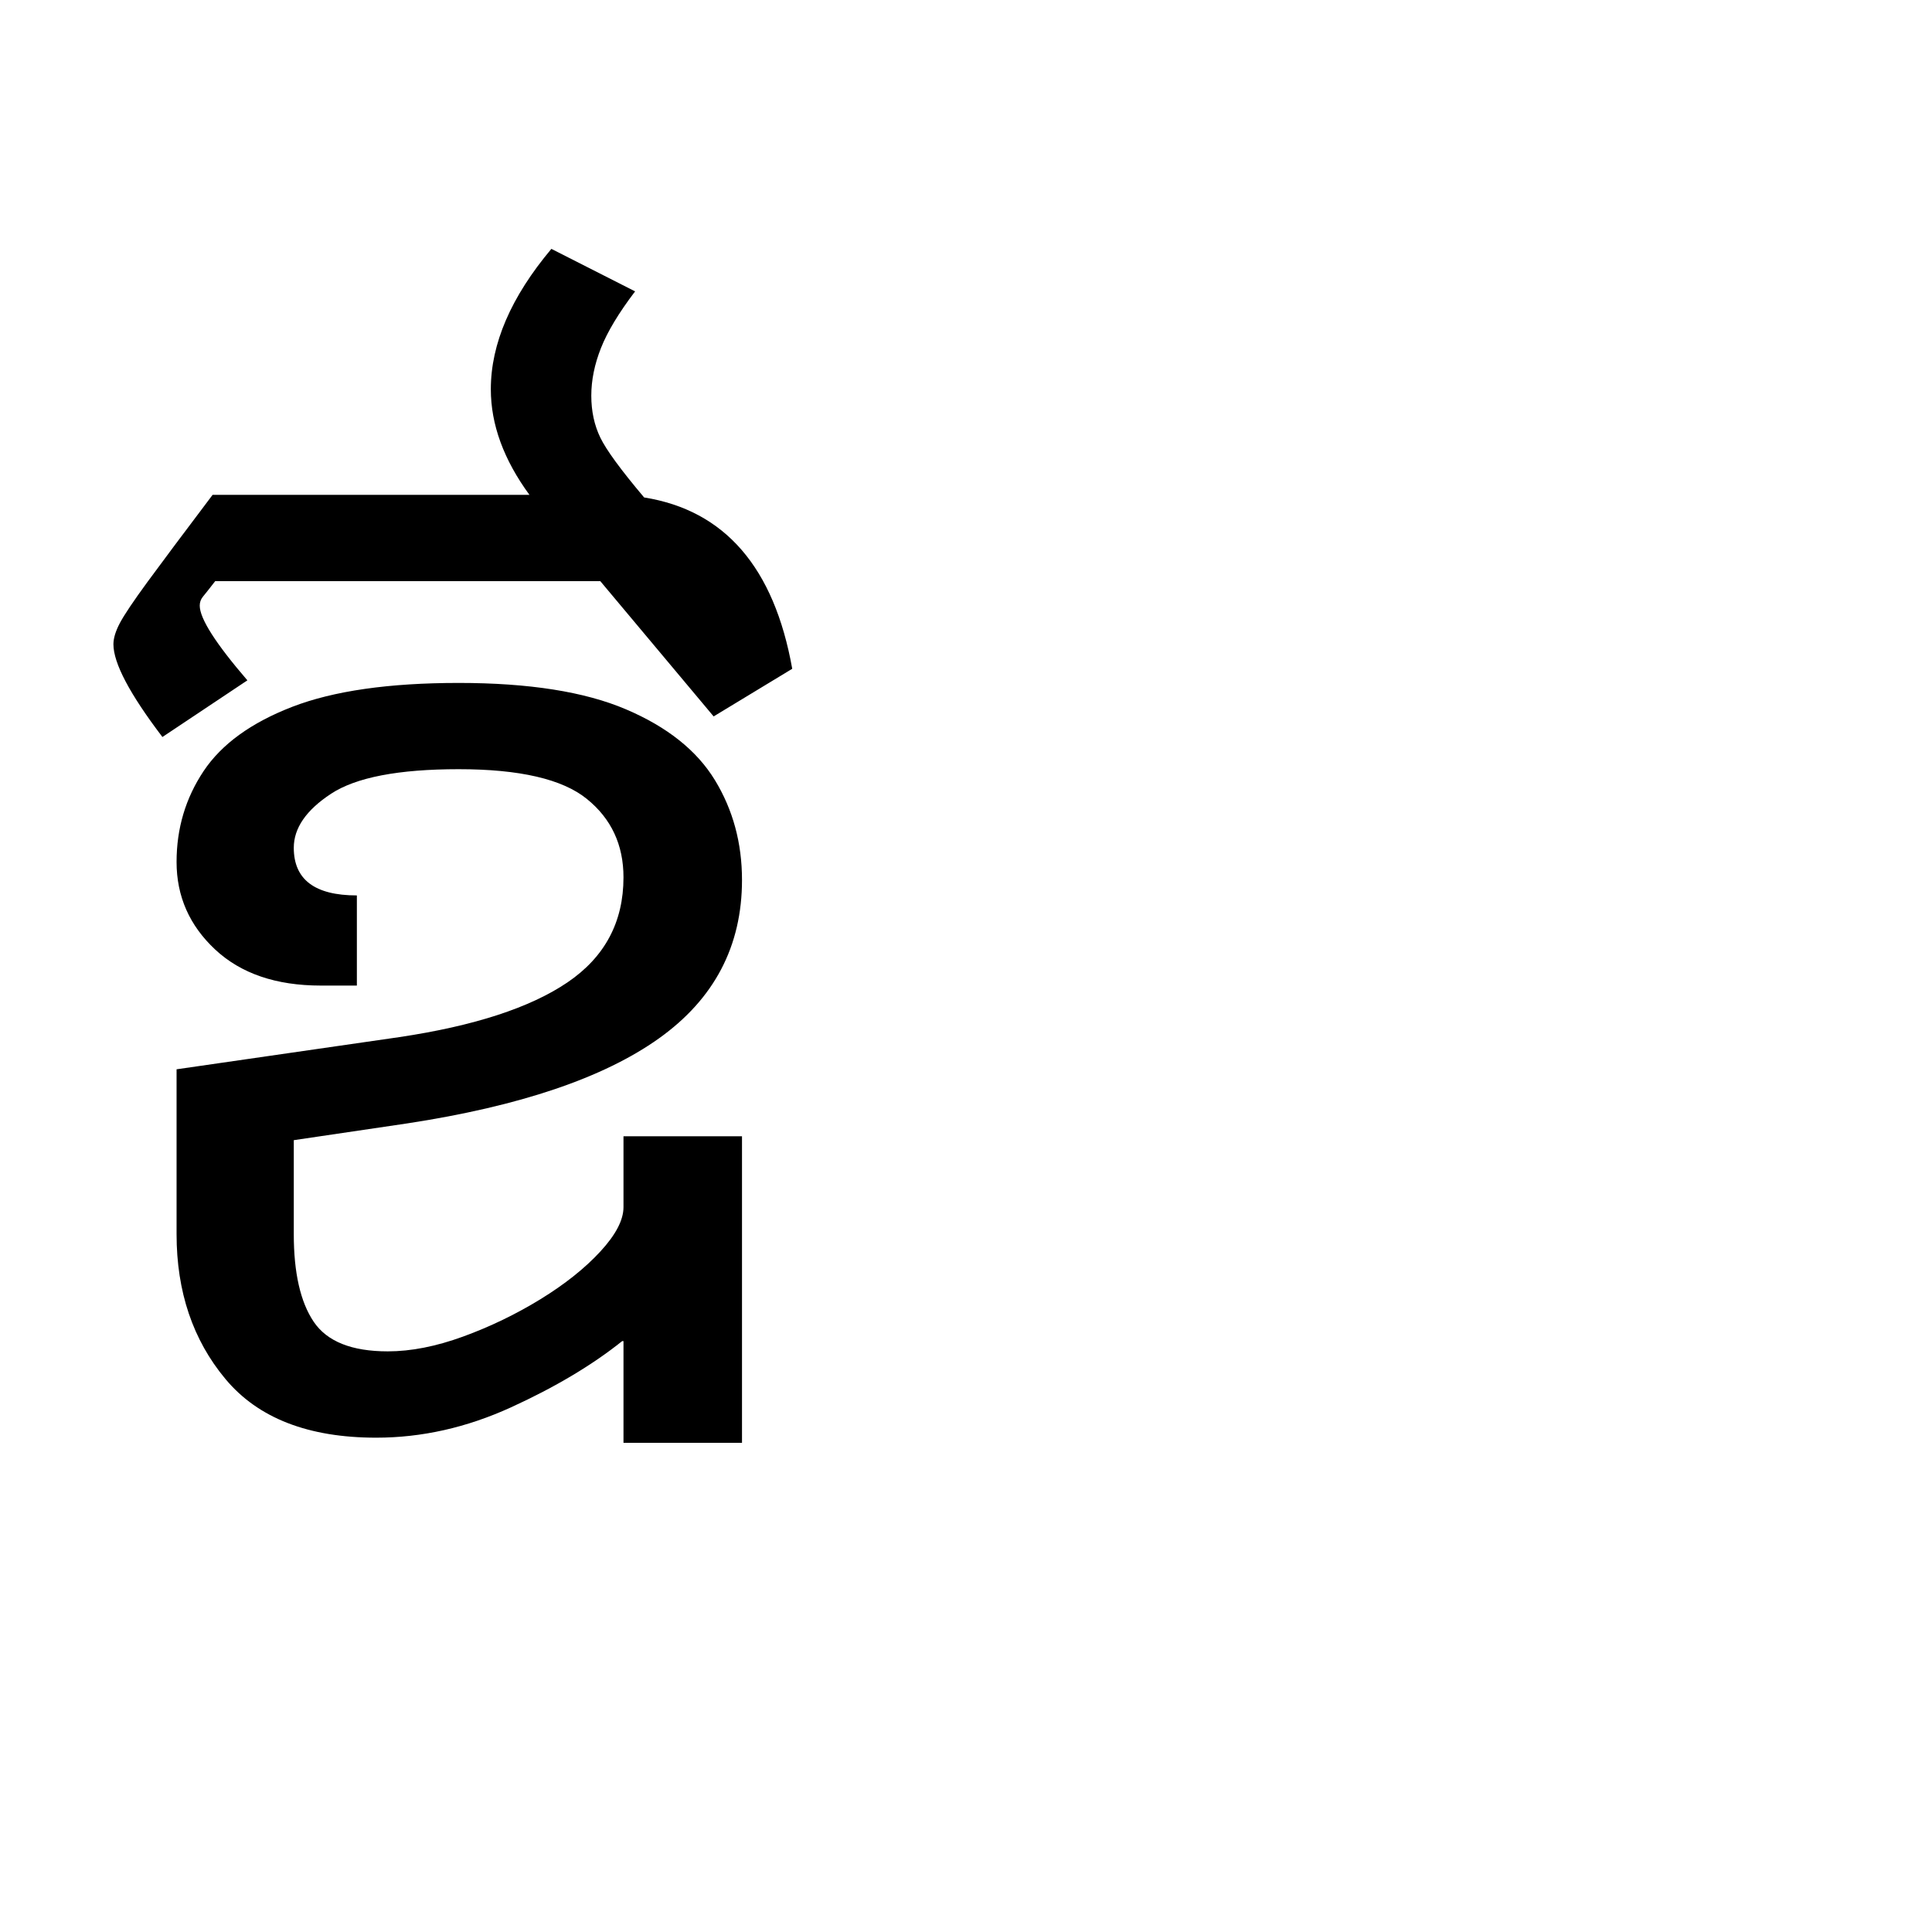
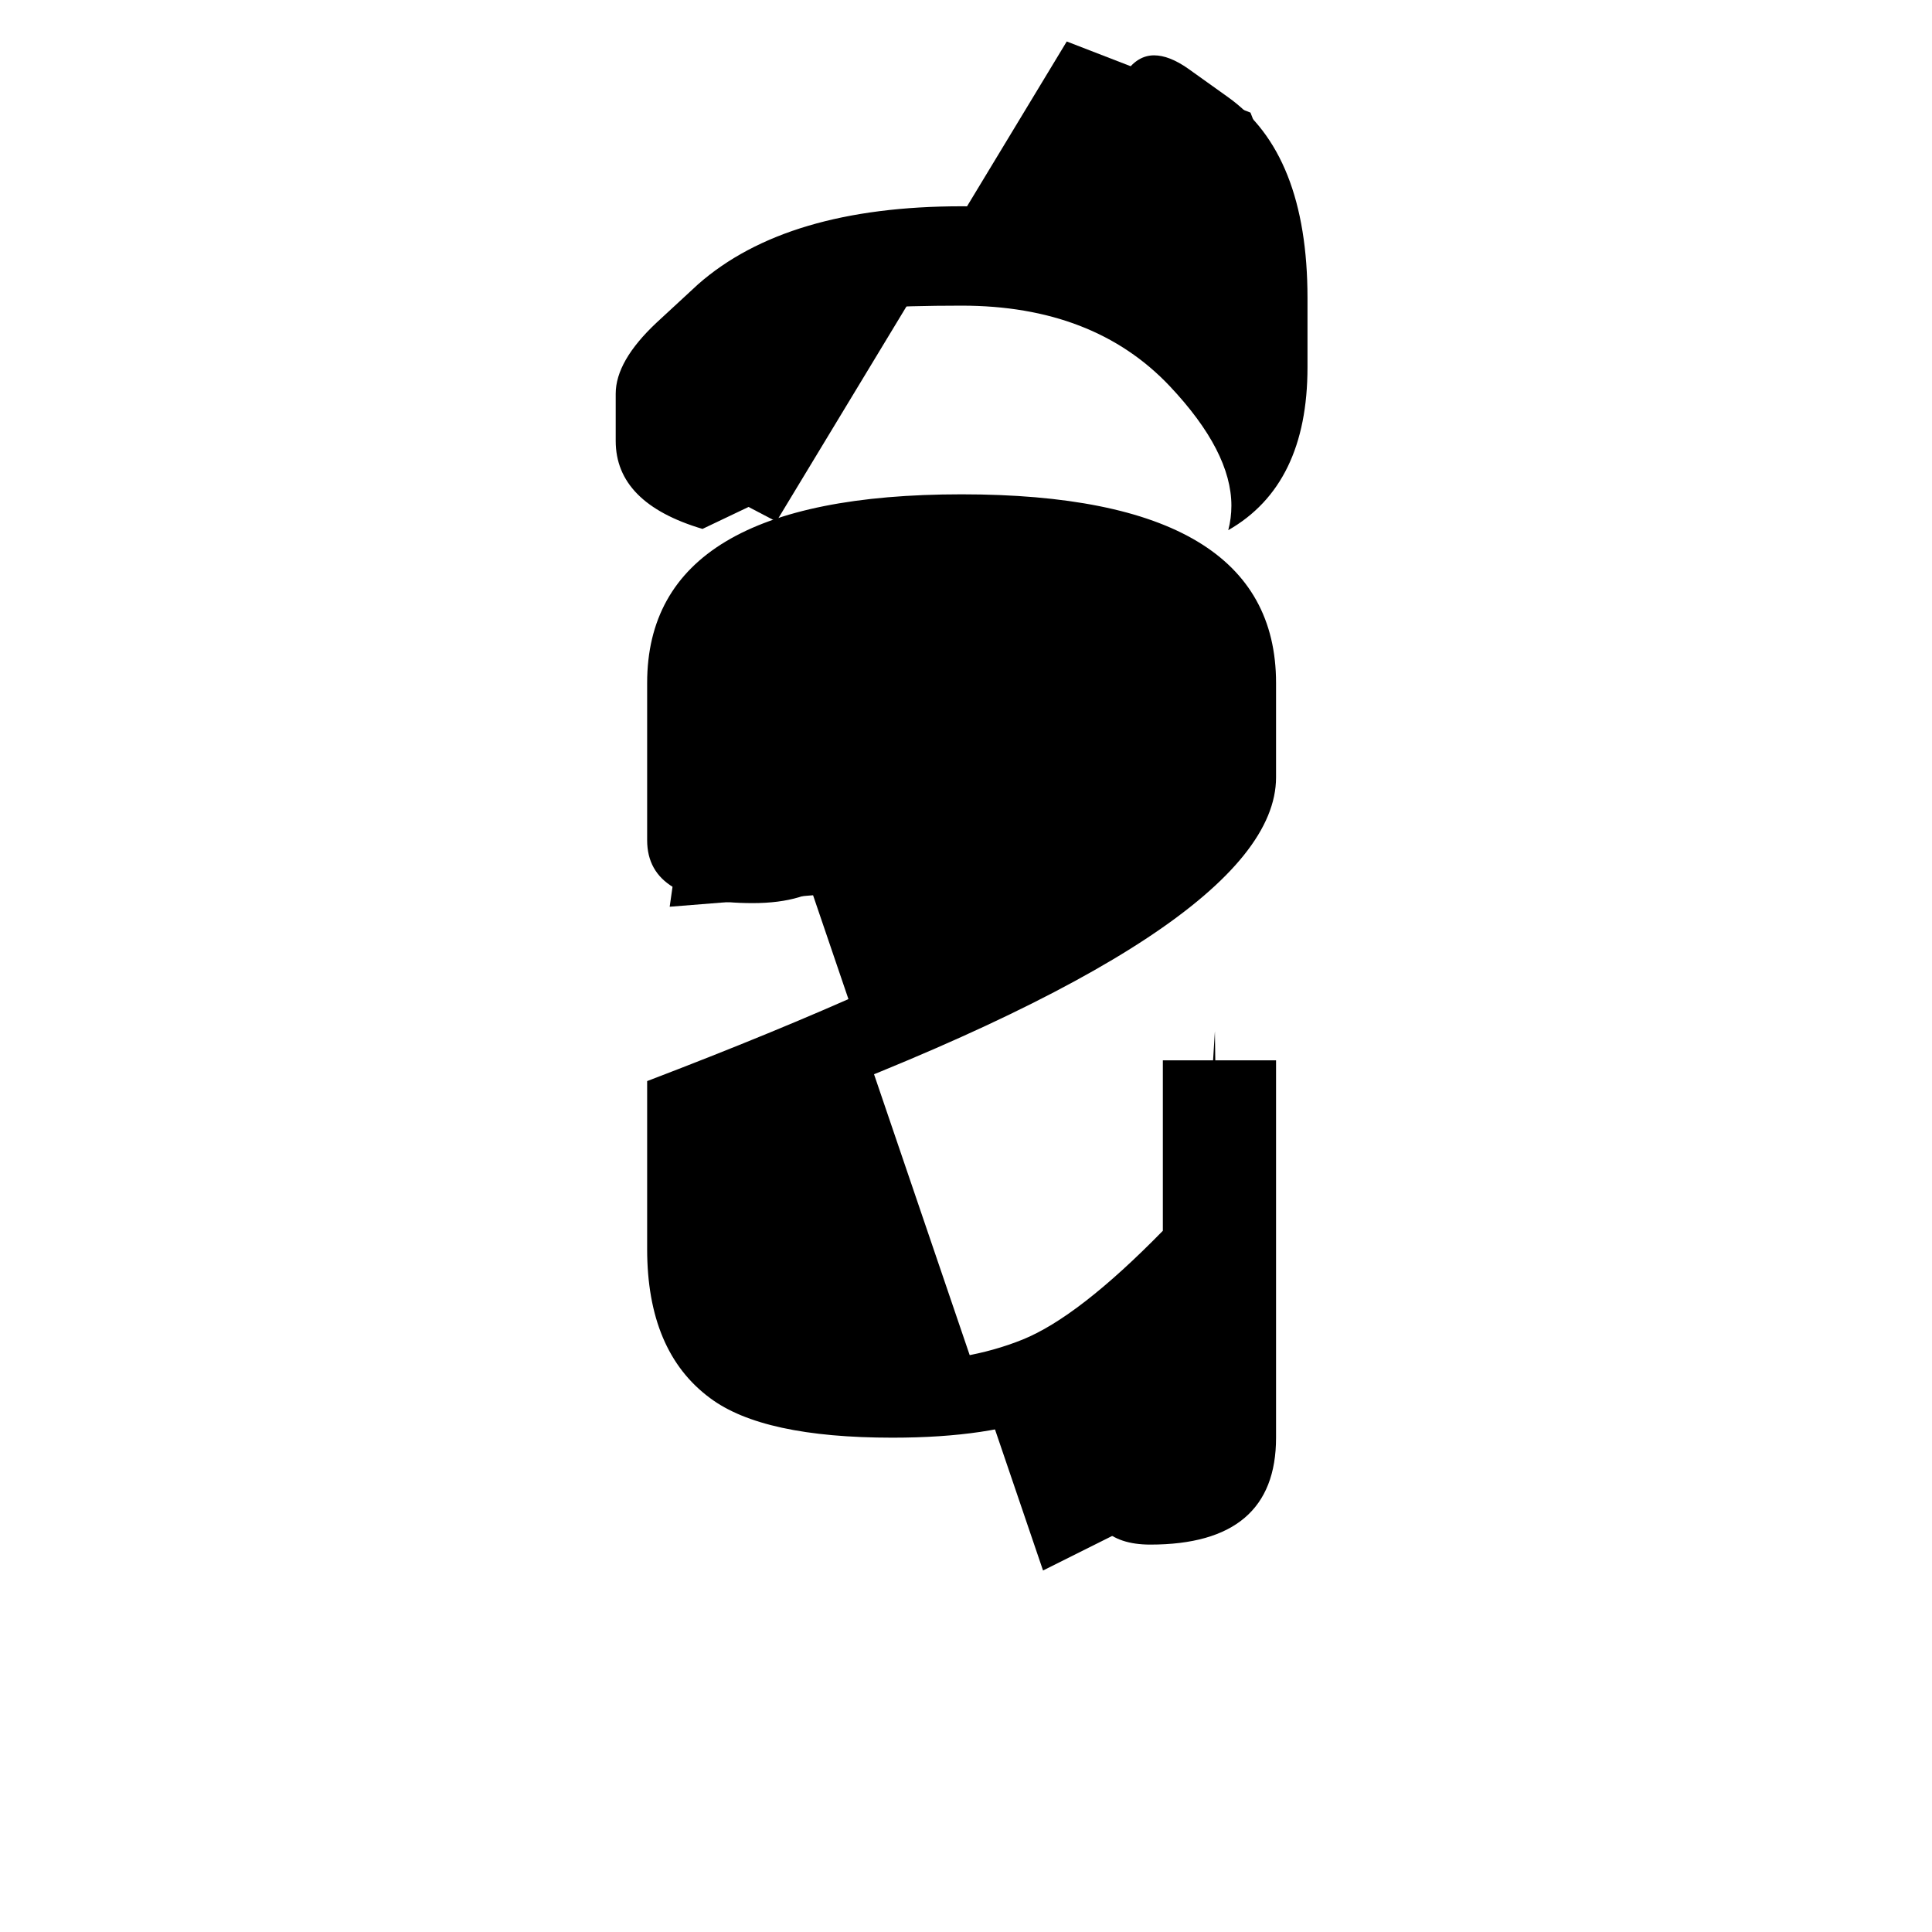
<svg xmlns="http://www.w3.org/2000/svg" width="512" height="512" viewBox="0 0 512 512" version="1.1" id="svg1">
  <defs id="defs1" />
-   <text xml:space="preserve" style="font-size:341.333px;font-family:'Noto Serif Khmer';-inkscape-font-specification:'Noto Serif Khmer';fill:#000000;stroke:#000000;stroke-width:0;stroke-dasharray:none" x="254.833" y="381" id="text1">
-     <tspan id="tspan1" x="254.833" y="381" style="font-style:normal;font-variant:normal;font-weight:normal;font-stretch:normal;font-family:'Khmer OS Content';-inkscape-font-specification:'Khmer OS Content';text-align:center;text-anchor:middle;stroke-width:0;stroke-dasharray:none">ឳ</tspan>
-   </text>
+   <path style="font-size:341.333px;font-family:'Khmer OS Content';-inkscape-font-specification:'Khmer OS Content';text-align:center;text-anchor:middle;stroke:#000000;stroke-width:0" d="m 346.5,97.333 q 0,31.167 -21,43.167 0.833,-3.167 0.833,-6.5 0,-14.333 -16.333,-31.667 -20.167,-21.333 -55.167,-21.333 -56,0 -61.333,10.667 -5.333,10.667 -5.333,16.667 0,8.333 22.833,20 l -24.833,11.833 q -23,-6.833 -23,-23.333 v -12.5 q 0,-8.667 10.833,-18.833 l 11,-10.167 q 23.5,-20.667 69.833,-20.667 40.667,0 68.167,20.833 v -3.5 q 0,-23 -14.667,-33.167 l -7.833,-5.5 q -4.667,-3.167 -4.667,-7.5 0,-3 2.5,-6.667 3.167,-4.5 7.5,-4.5 4,0 9,3.5 l 10.5,7.5 q 21.167,15 21.167,53.333 z M 201.5,210.167 v 12.5 q 9.333,0 9.333,-8.333 0,-4.167 -9.333,-4.167 z m 0,120.833 q 0,17 7.5,23.5 7.667,6.5 27.5,6.5 19.667,0 34.5,-6 14.833,-6 37.167,-28.833 v -45.167 h 30 v 100 q 0,28.333 -33.333,28.333 -16.667,0 -16.667,-16.667 20,0 20,-11.667 V 357.5 q -15.667,11.5 -30.333,17.333 -15.333,6.167 -41.333,6.167 -34.333,0 -48.333,-10.5 Q 171.5,358.167 171.5,331 v -44.5 q 136.667,-52.167 136.667,-80.5 v -25 q 0,-30 -53.333,-30 -53.333,0 -53.333,30 v 12.5 q 13.667,0 19.833,5.167 6.167,5.333 6.167,15.667 0,25 -28,25 -28,0 -28,-16.667 v -41.667 q 0,-50 83.333,-50 83.333,0 83.333,50 v 25 q 0,40 -136.667,90.333 z" id="text1" aria-label="ឳ" />
+   <path style="fill:#000000;stroke:#000000;stroke-width:0" d="m 202.601,199.46 17.276,1.571 7.853,15.706 -10.994,20.417 -39.264,3.141 9.423,-65.963 32.982,-21.988 59.681,-4.712 32.982,18.847 -3.141,53.399 -61.252,47.117 -70.675,31.411 6.282,59.681 51.828,18.847 45.546,-12.564 37.693,-40.834 3.141,-50.258 1.571,119.362 -47.117,23.558" id="path1" />
+   <path style="fill:#000000;stroke:#000000;stroke-width:0" d="m 205.742,138.209 -32.982,-17.276 10.994,-34.552 58.11,-23.558 61.252,14.135 32.982,32.982 -6.282,18.847 L 345.521,65.963 331.387,29.84 282.699,10.994" id="path2" />
</svg>
